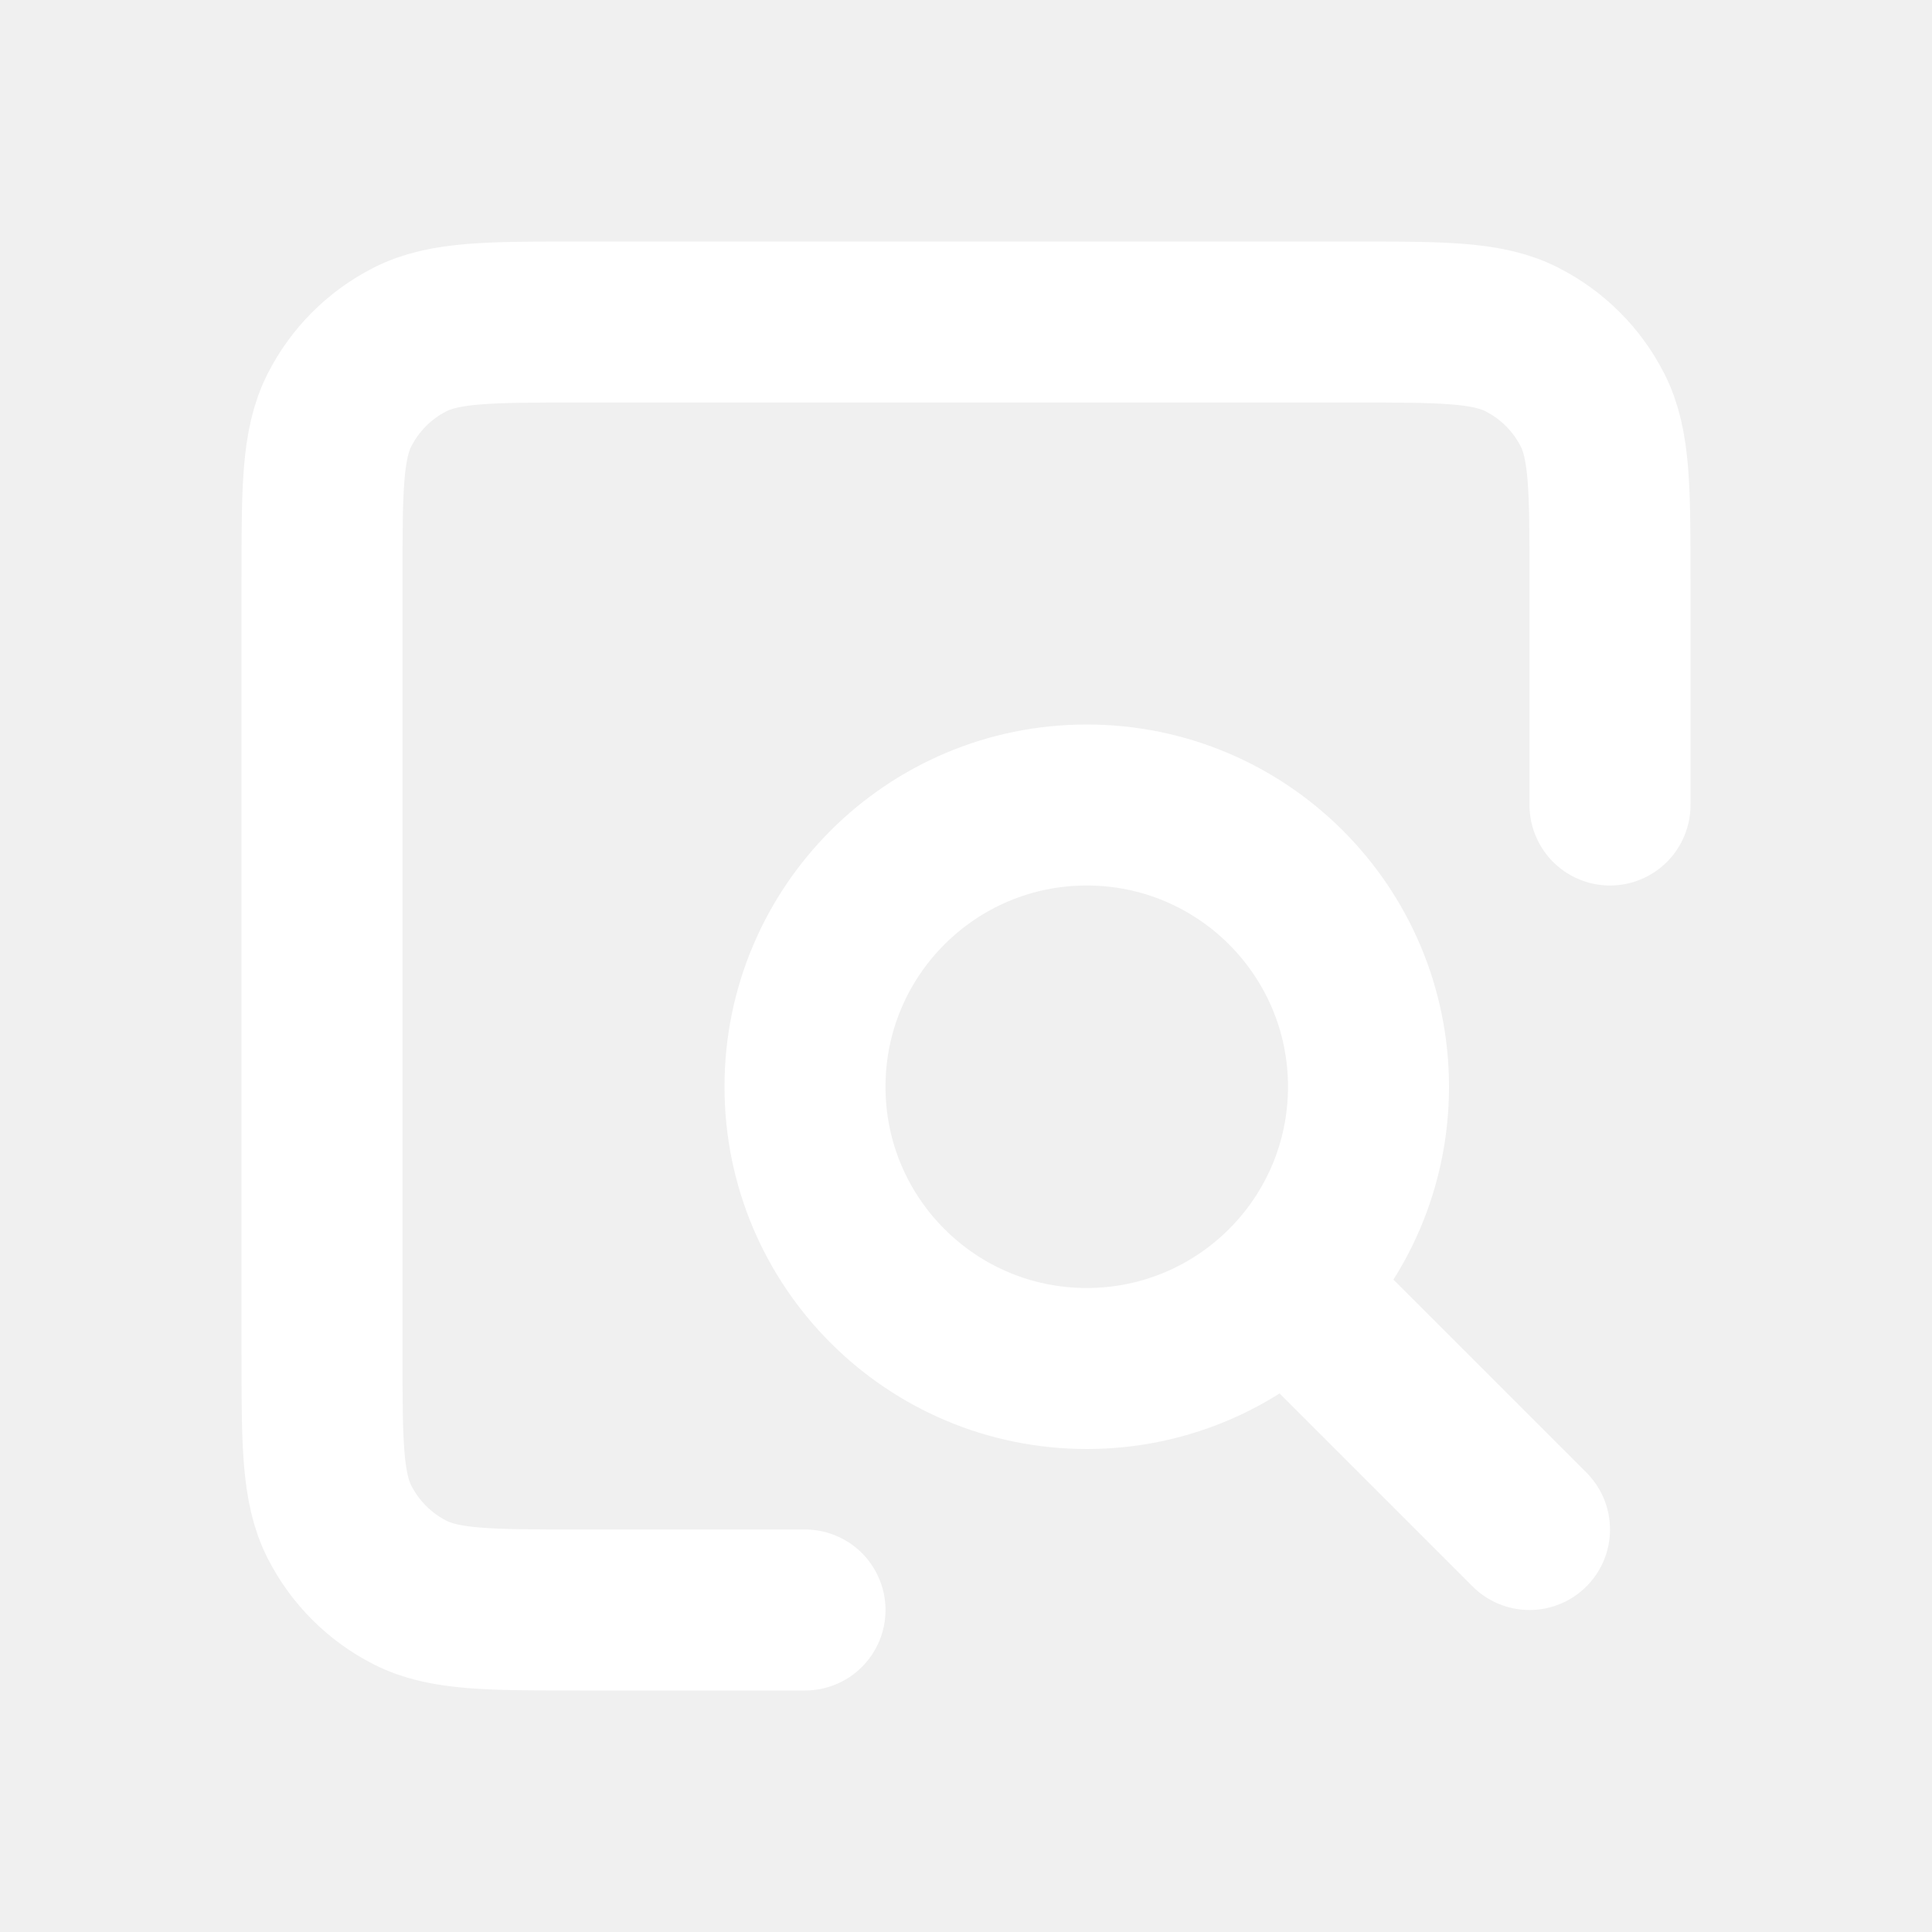
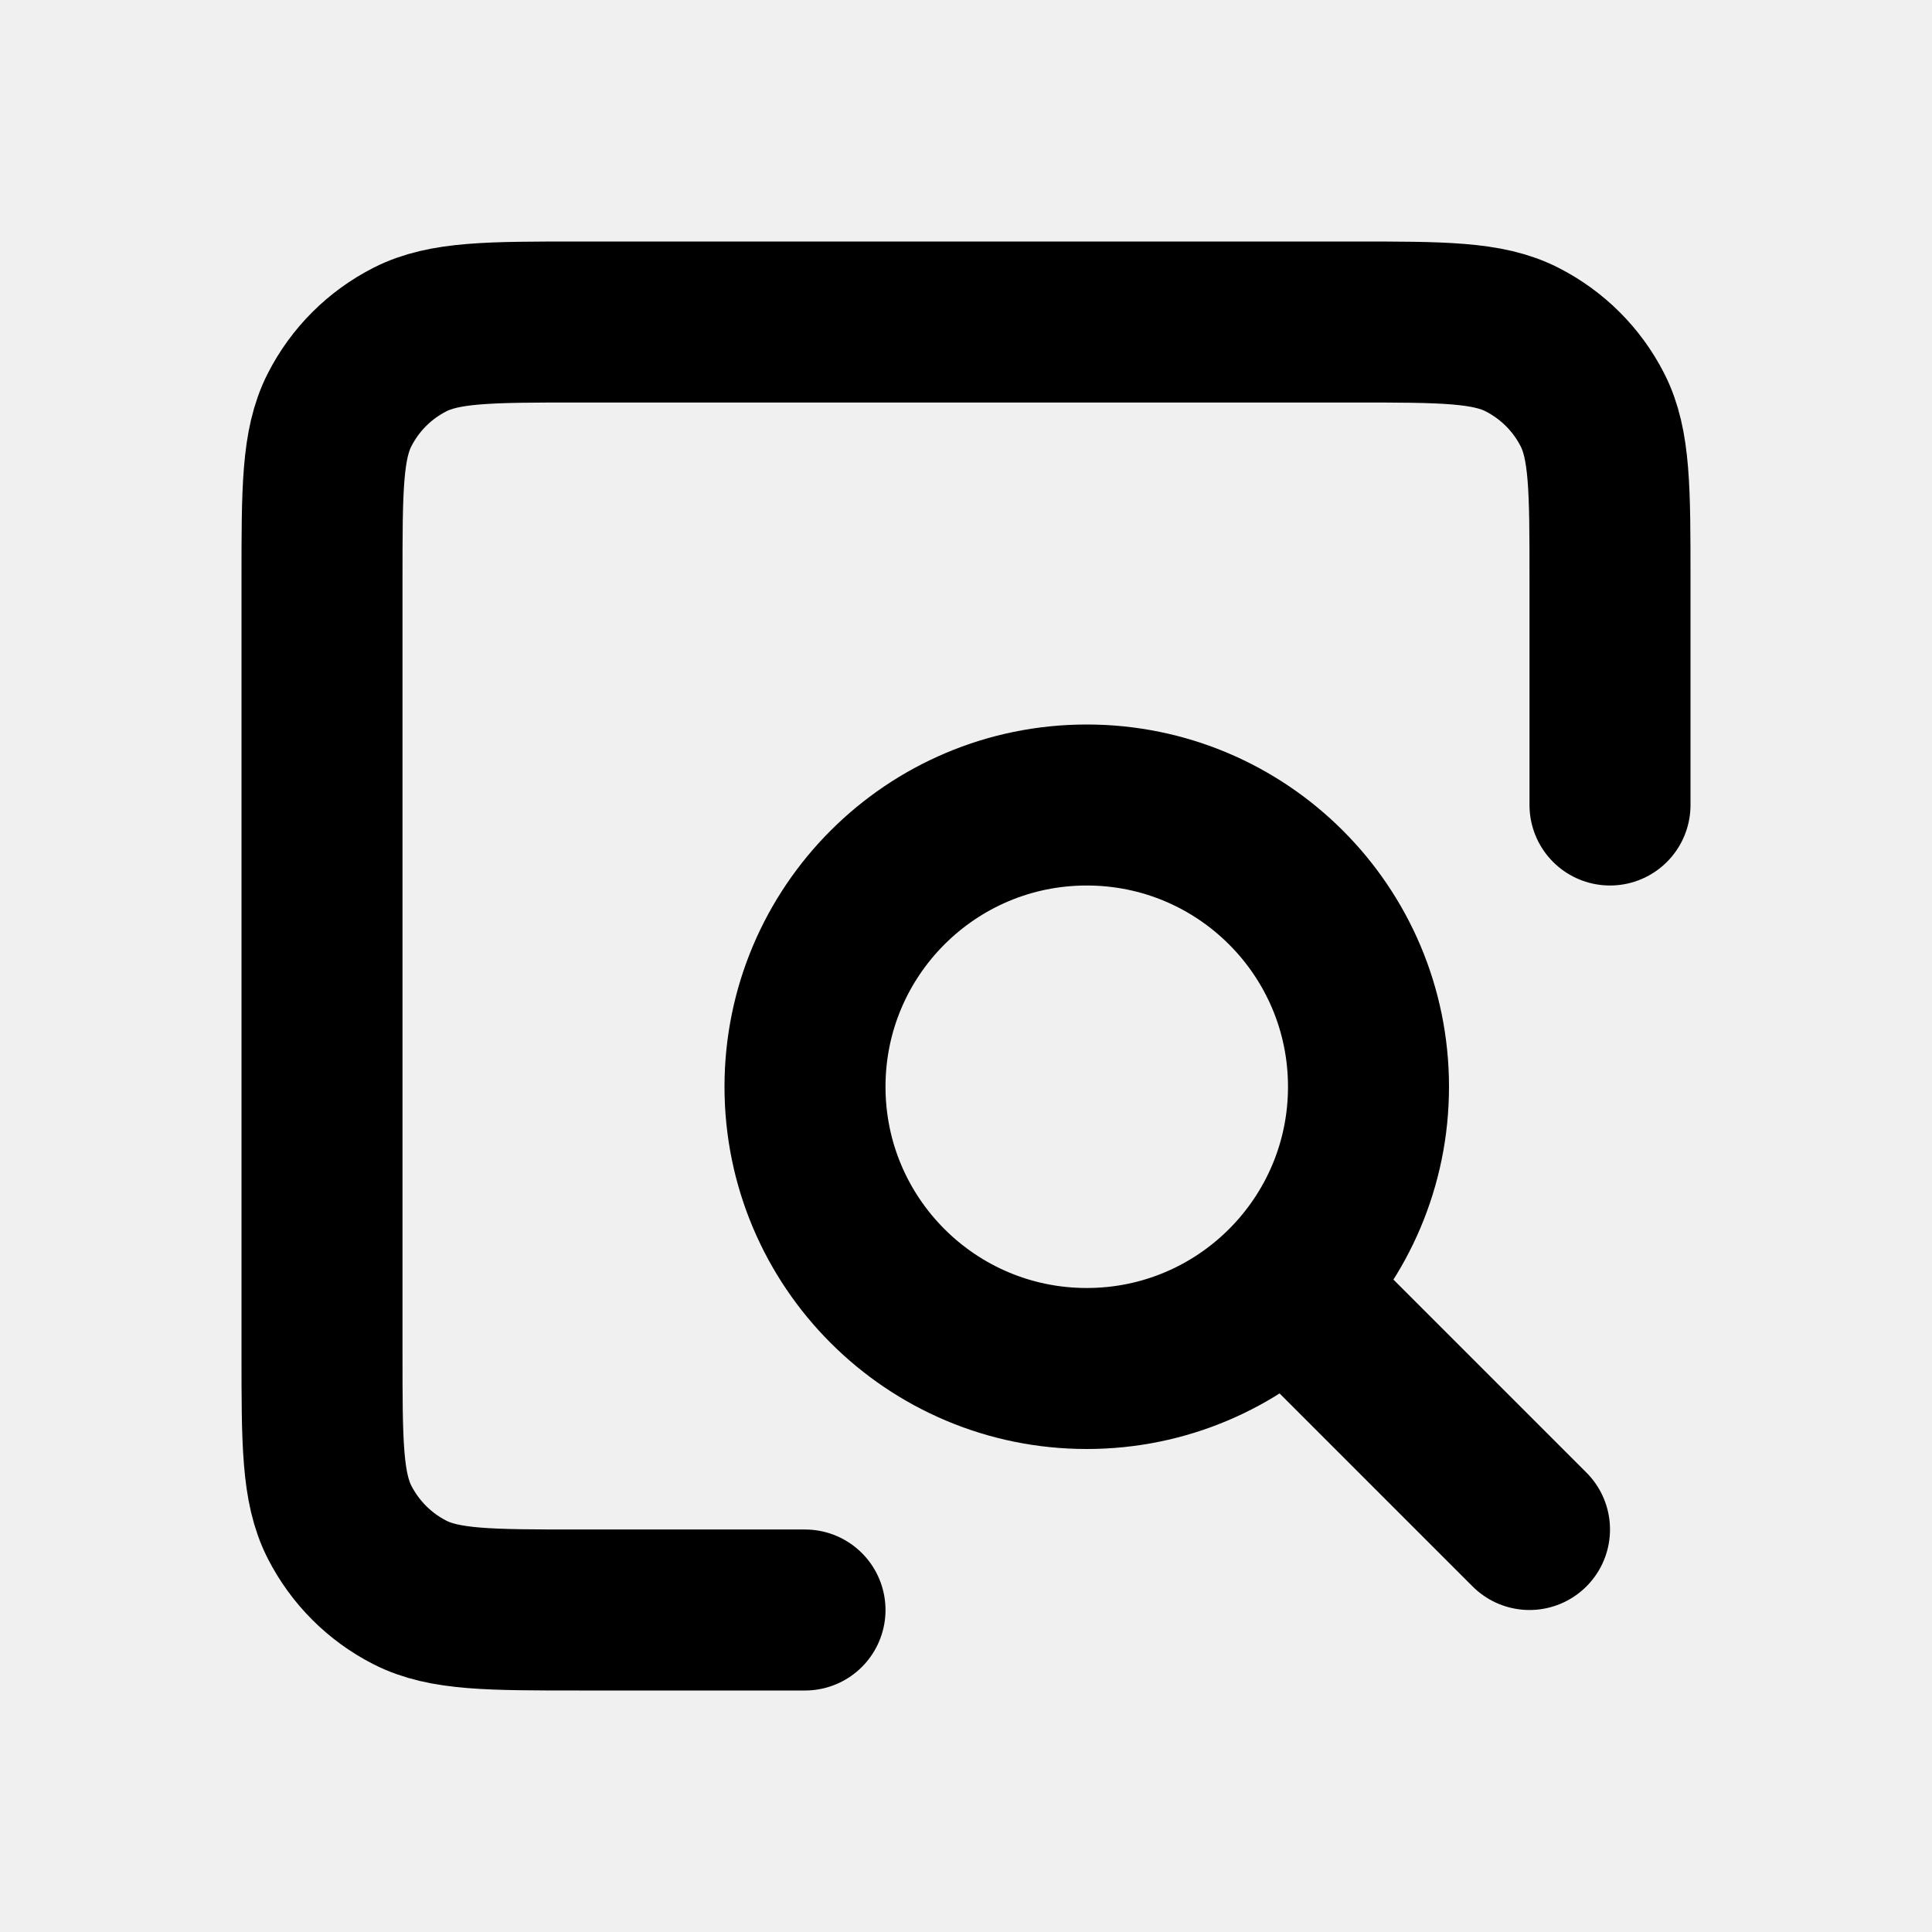
<svg xmlns="http://www.w3.org/2000/svg" width="24" height="24" viewBox="0 0 24 24" fill="none">
-   <path d="M19 19L16 16M10 20H7.197C6.079 20 5.519 20 5.092 19.782C4.715 19.59 4.41 19.284 4.218 18.908C4 18.48 4 17.92 4 16.8V7.2C4 6.08 4 5.52 4.218 5.092C4.41 4.715 4.715 4.41 5.092 4.218C5.52 4 6.08 4 7.2 4H16.8C17.92 4 18.48 4 18.907 4.218C19.284 4.41 19.59 4.715 19.782 5.092C20 5.519 20 6.079 20 7.197V10M13.5 17C11.567 17 10 15.433 10 13.5C10 11.567 11.567 10 13.5 10C15.433 10 17 11.567 17 13.5C17 15.433 15.433 17 13.5 17Z" stroke="white" stroke-width="2" stroke-linecap="round" stroke-linejoin="round" />
+   <path d="M19 19L16 16M10 20H7.197C6.079 20 5.519 20 5.092 19.782C4.715 19.59 4.41 19.284 4.218 18.908C4 18.48 4 17.92 4 16.8V7.2C4 6.08 4 5.52 4.218 5.092C4.41 4.715 4.715 4.41 5.092 4.218C5.52 4 6.08 4 7.2 4H16.8C17.92 4 18.48 4 18.907 4.218C19.284 4.41 19.59 4.715 19.782 5.092C20 5.519 20 6.079 20 7.197V10M13.5 17C11.567 17 10 15.433 10 13.5C10 11.567 11.567 10 13.5 10C15.433 10 17 11.567 17 13.5C17 15.433 15.433 17 13.5 17Z" stroke="currentColor" stroke-width="2" stroke-linecap="round" stroke-linejoin="round" />
</svg>
